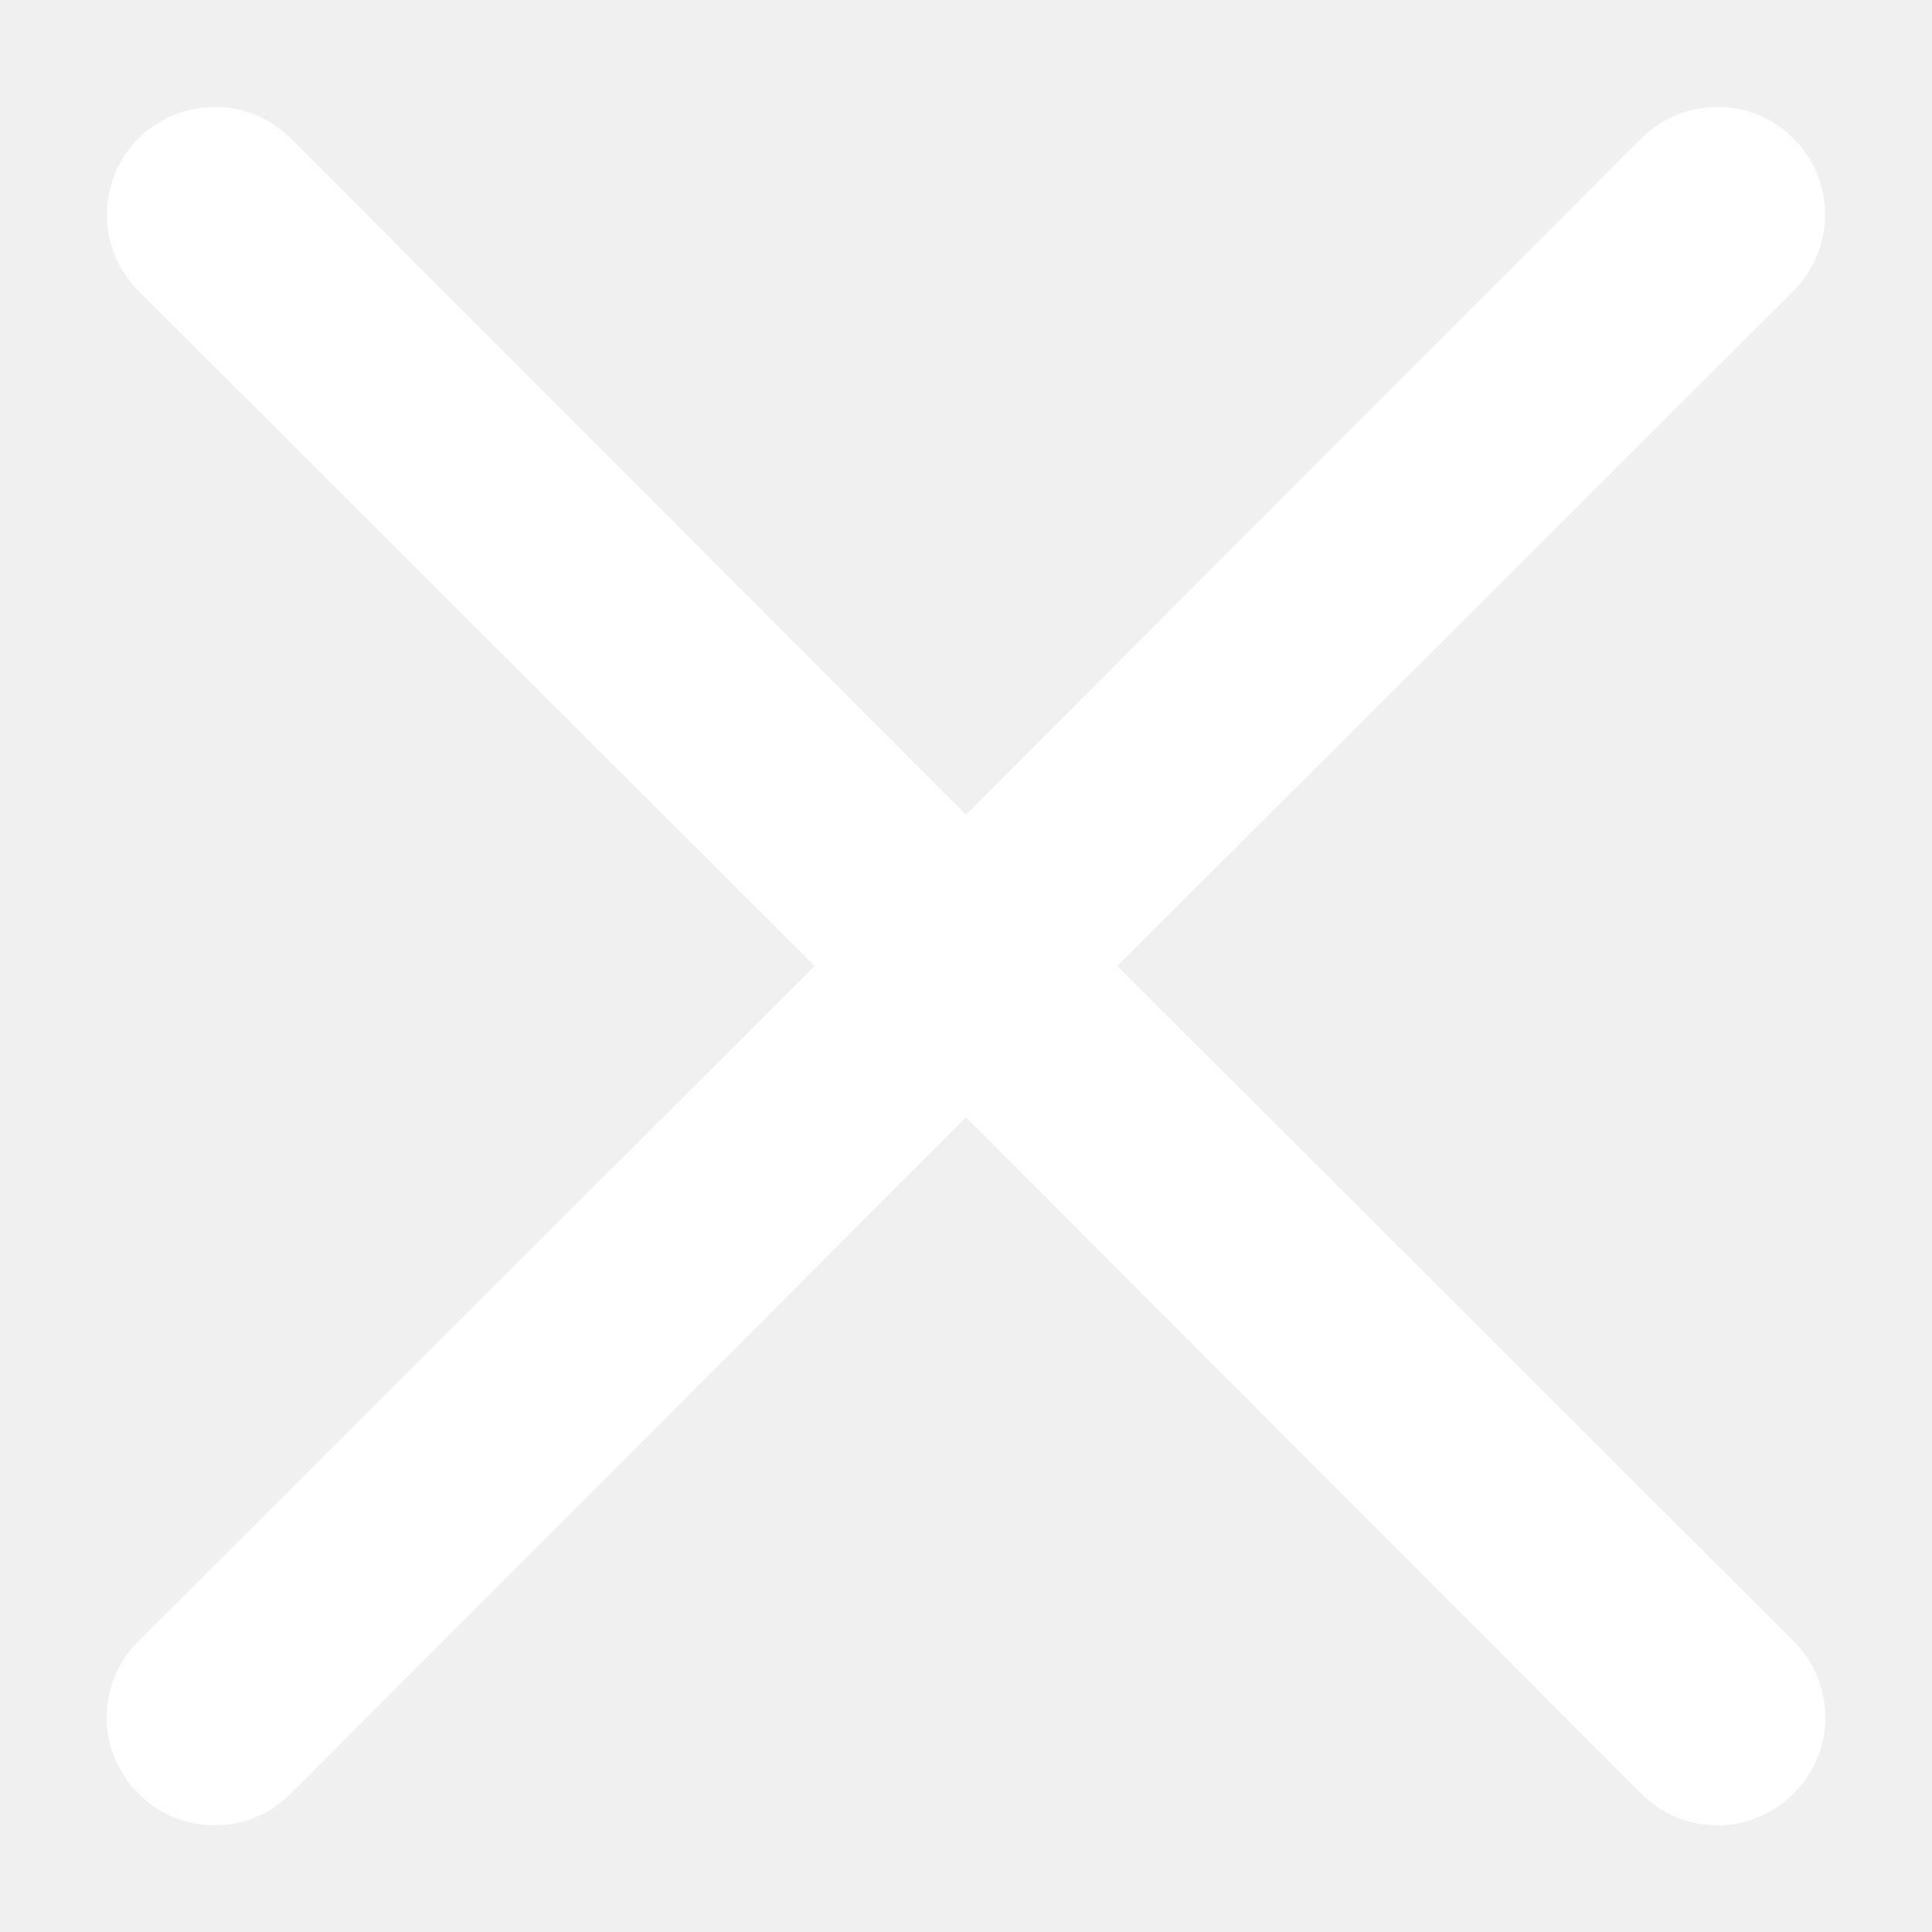
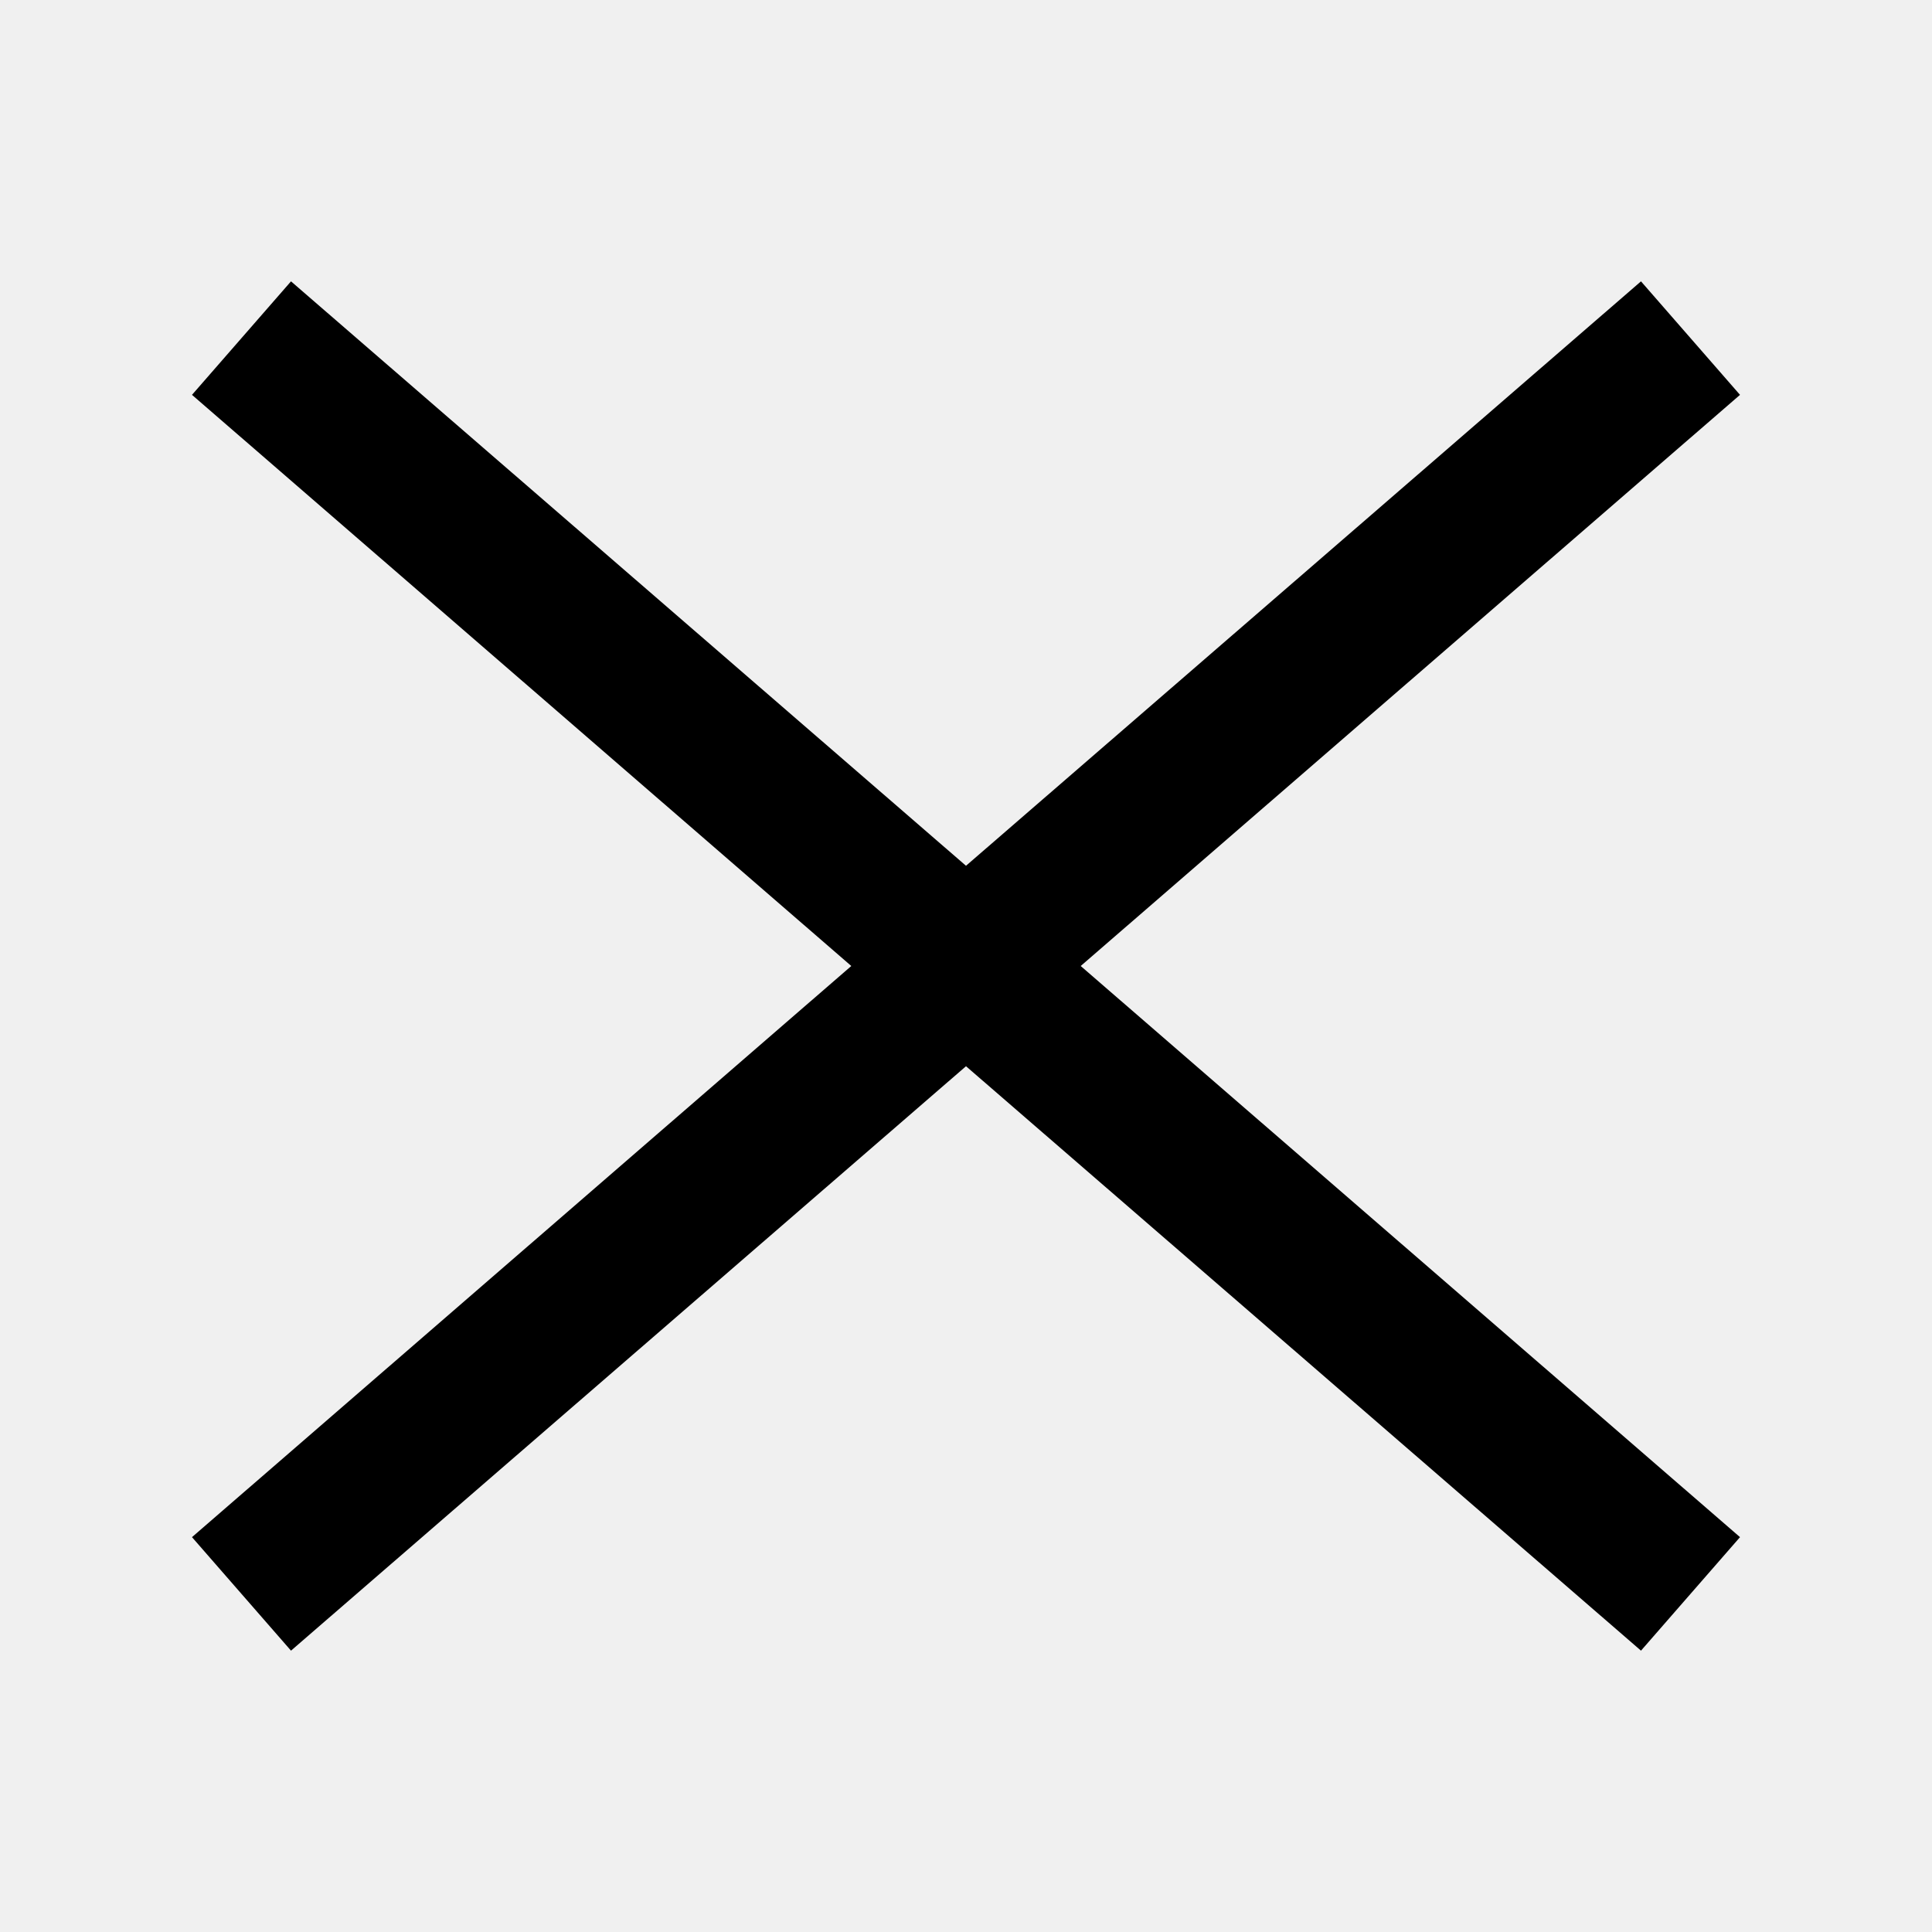
- <svg xmlns="http://www.w3.org/2000/svg" width="18" height="18" viewBox="0 0 18 18" fill="#FFF">
-   <path d="M10.41 9L16.71 2.71C16.898 2.522 17.004 2.266 17.004 2C17.004 1.734 16.898 1.478 16.71 1.29C16.522 1.102 16.266 0.996 16 0.996C15.734 0.996 15.478 1.102 15.29 1.29L9 7.59L2.71 1.29C2.522 1.102 2.266 0.996 2 0.996C1.734 0.996 1.478 1.102 1.29 1.29C1.102 1.478 0.996 1.734 0.996 2C0.996 2.266 1.102 2.522 1.29 2.71L7.59 9L1.29 15.29C1.196 15.383 1.122 15.494 1.071 15.615C1.02 15.737 0.994 15.868 0.994 16C0.994 16.132 1.02 16.263 1.071 16.385C1.122 16.506 1.196 16.617 1.29 16.71C1.383 16.804 1.494 16.878 1.615 16.929C1.737 16.98 1.868 17.006 2 17.006C2.132 17.006 2.263 16.98 2.385 16.929C2.506 16.878 2.617 16.804 2.71 16.71L9 10.41L15.29 16.71C15.383 16.804 15.493 16.878 15.615 16.929C15.737 16.98 15.868 17.006 16 17.006C16.132 17.006 16.263 16.98 16.384 16.929C16.506 16.878 16.617 16.804 16.71 16.71C16.804 16.617 16.878 16.506 16.929 16.385C16.98 16.263 17.006 16.132 17.006 16C17.006 15.868 16.98 15.737 16.929 15.615C16.878 15.494 16.804 15.383 16.71 15.29L10.41 9Z" fill="#FFFFFF" />
+ <svg xmlns="http://www.w3.org/2000/svg" fill="#000000" width="800px" height="800px" viewBox="0 0 16 16">
+   <path d="m14.41 3.27-.82-.94L8 7.17 2.41 2.33l-.82.94L7.05 8l-5.46 4.73.82.94L8 8.83l5.59 4.84.82-.94L8.95 8l5.46-4.73z" />
</svg>
